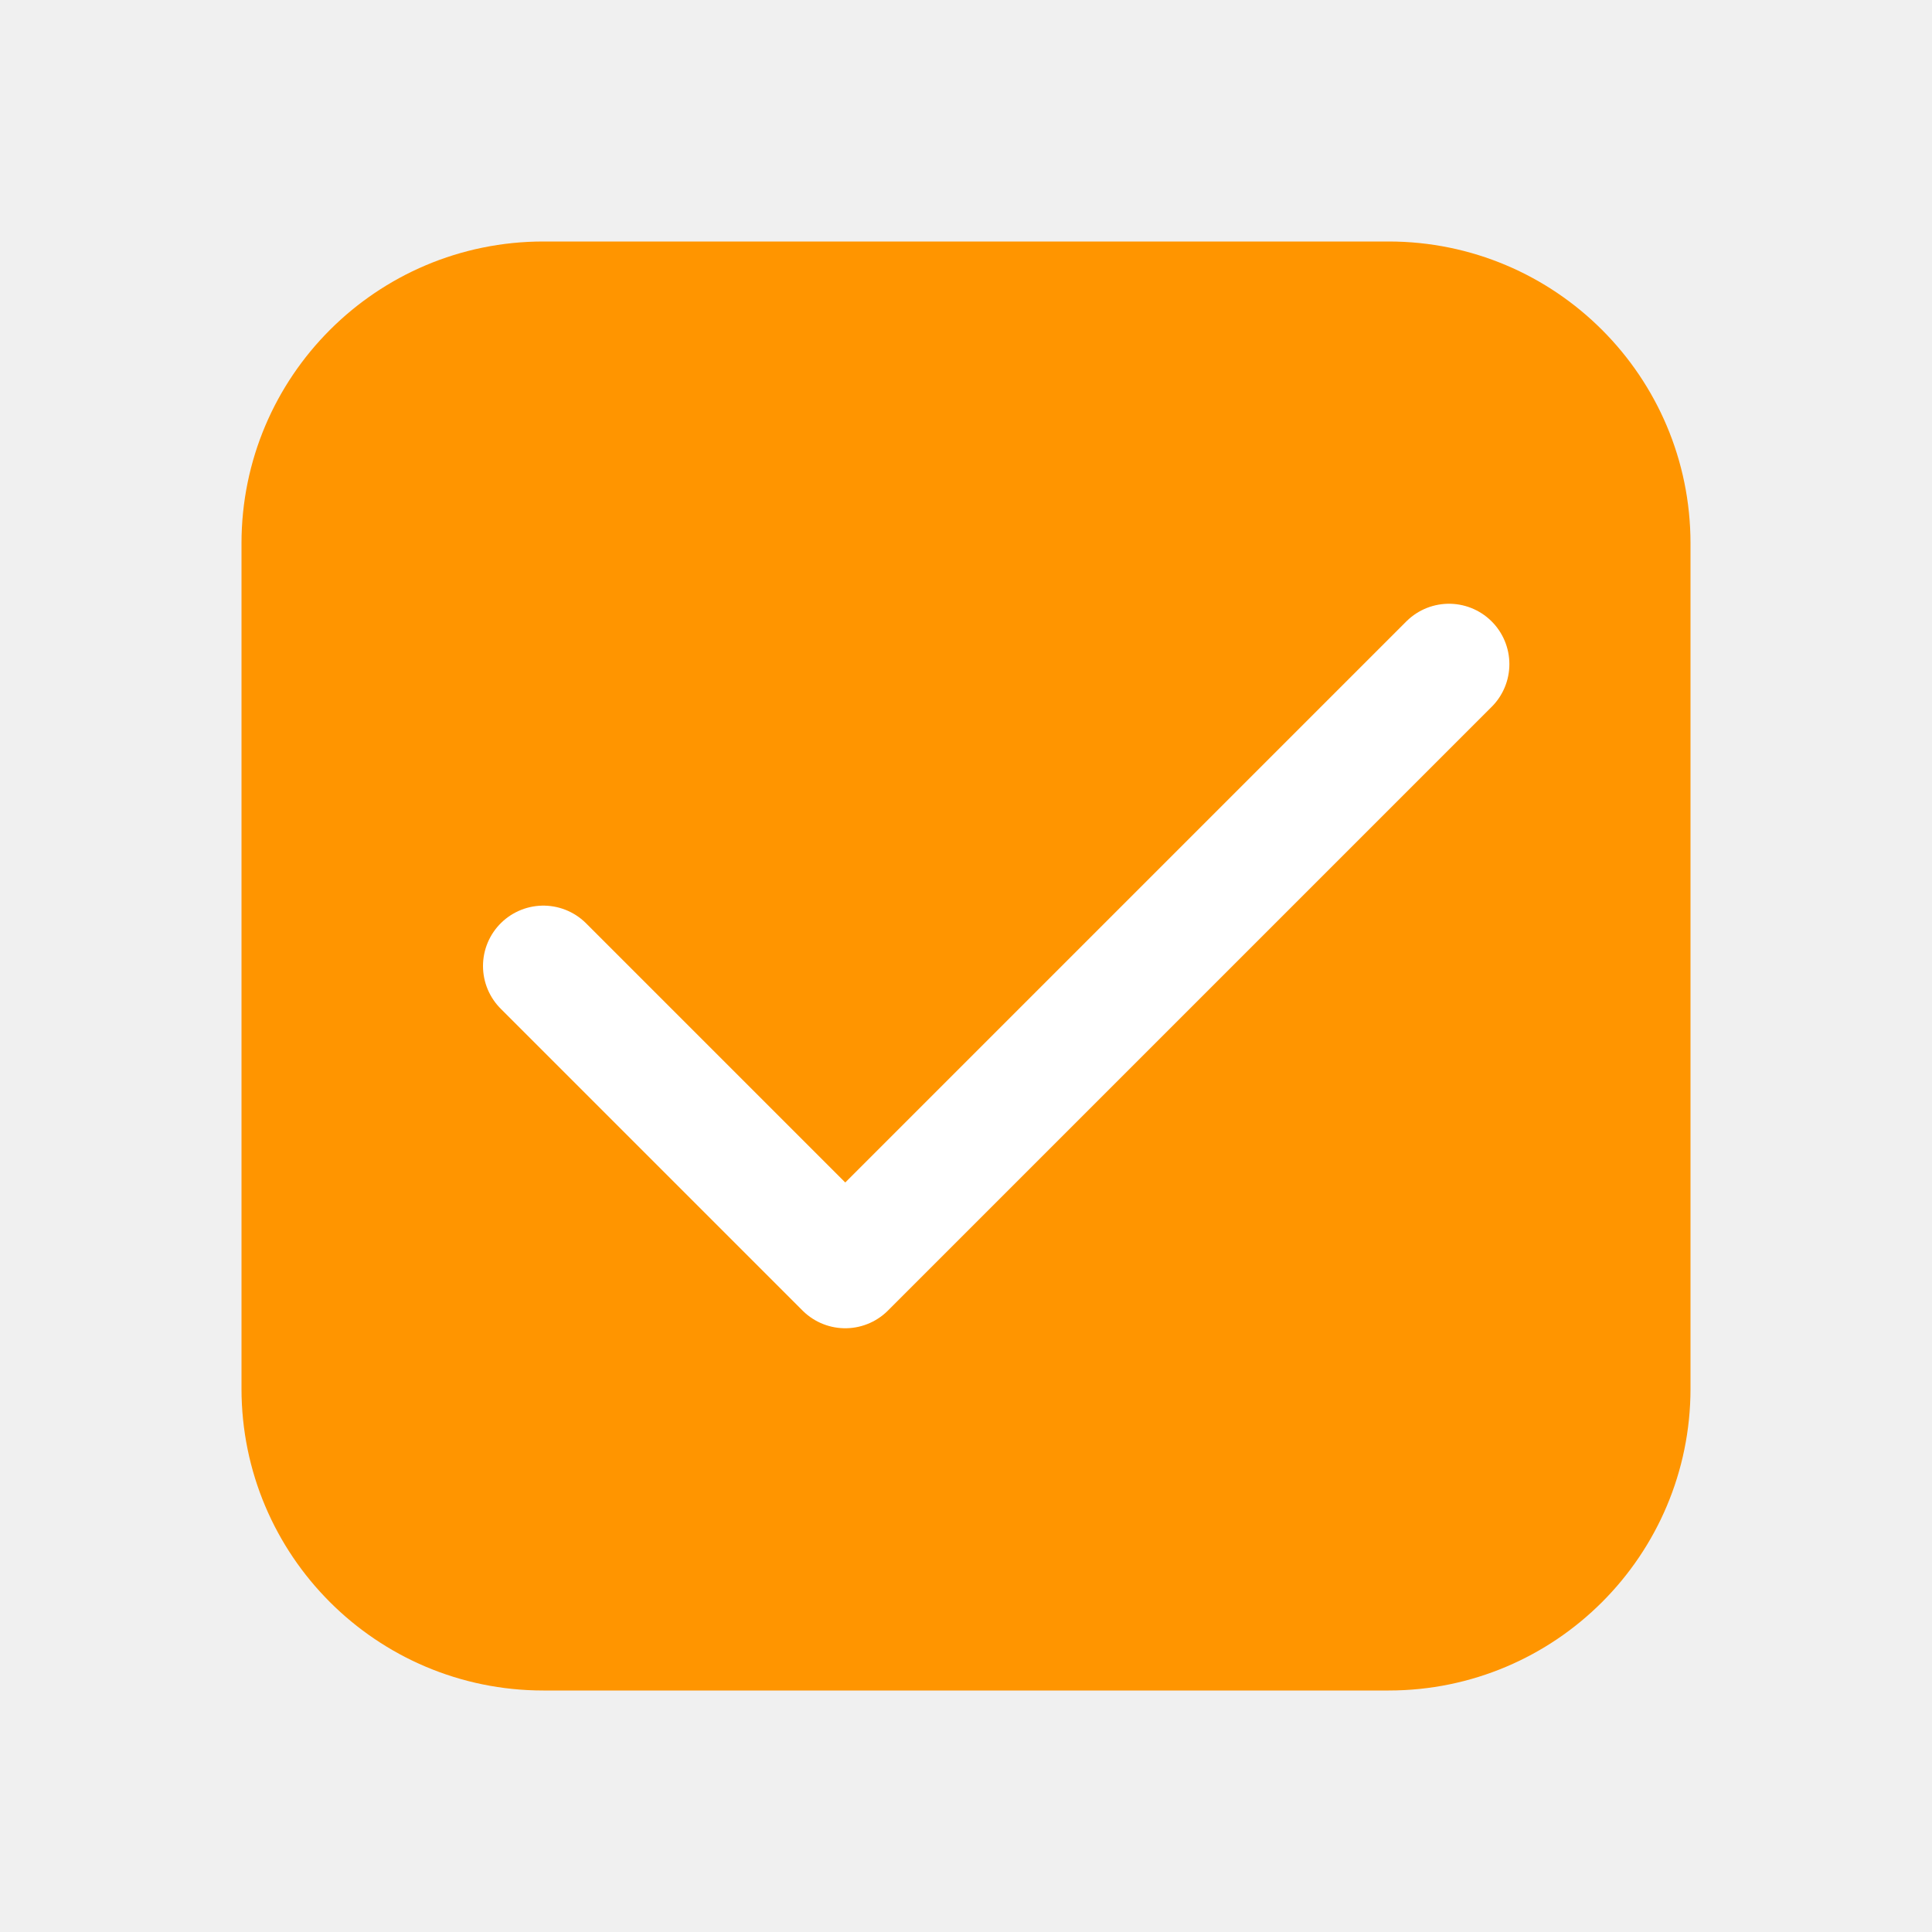
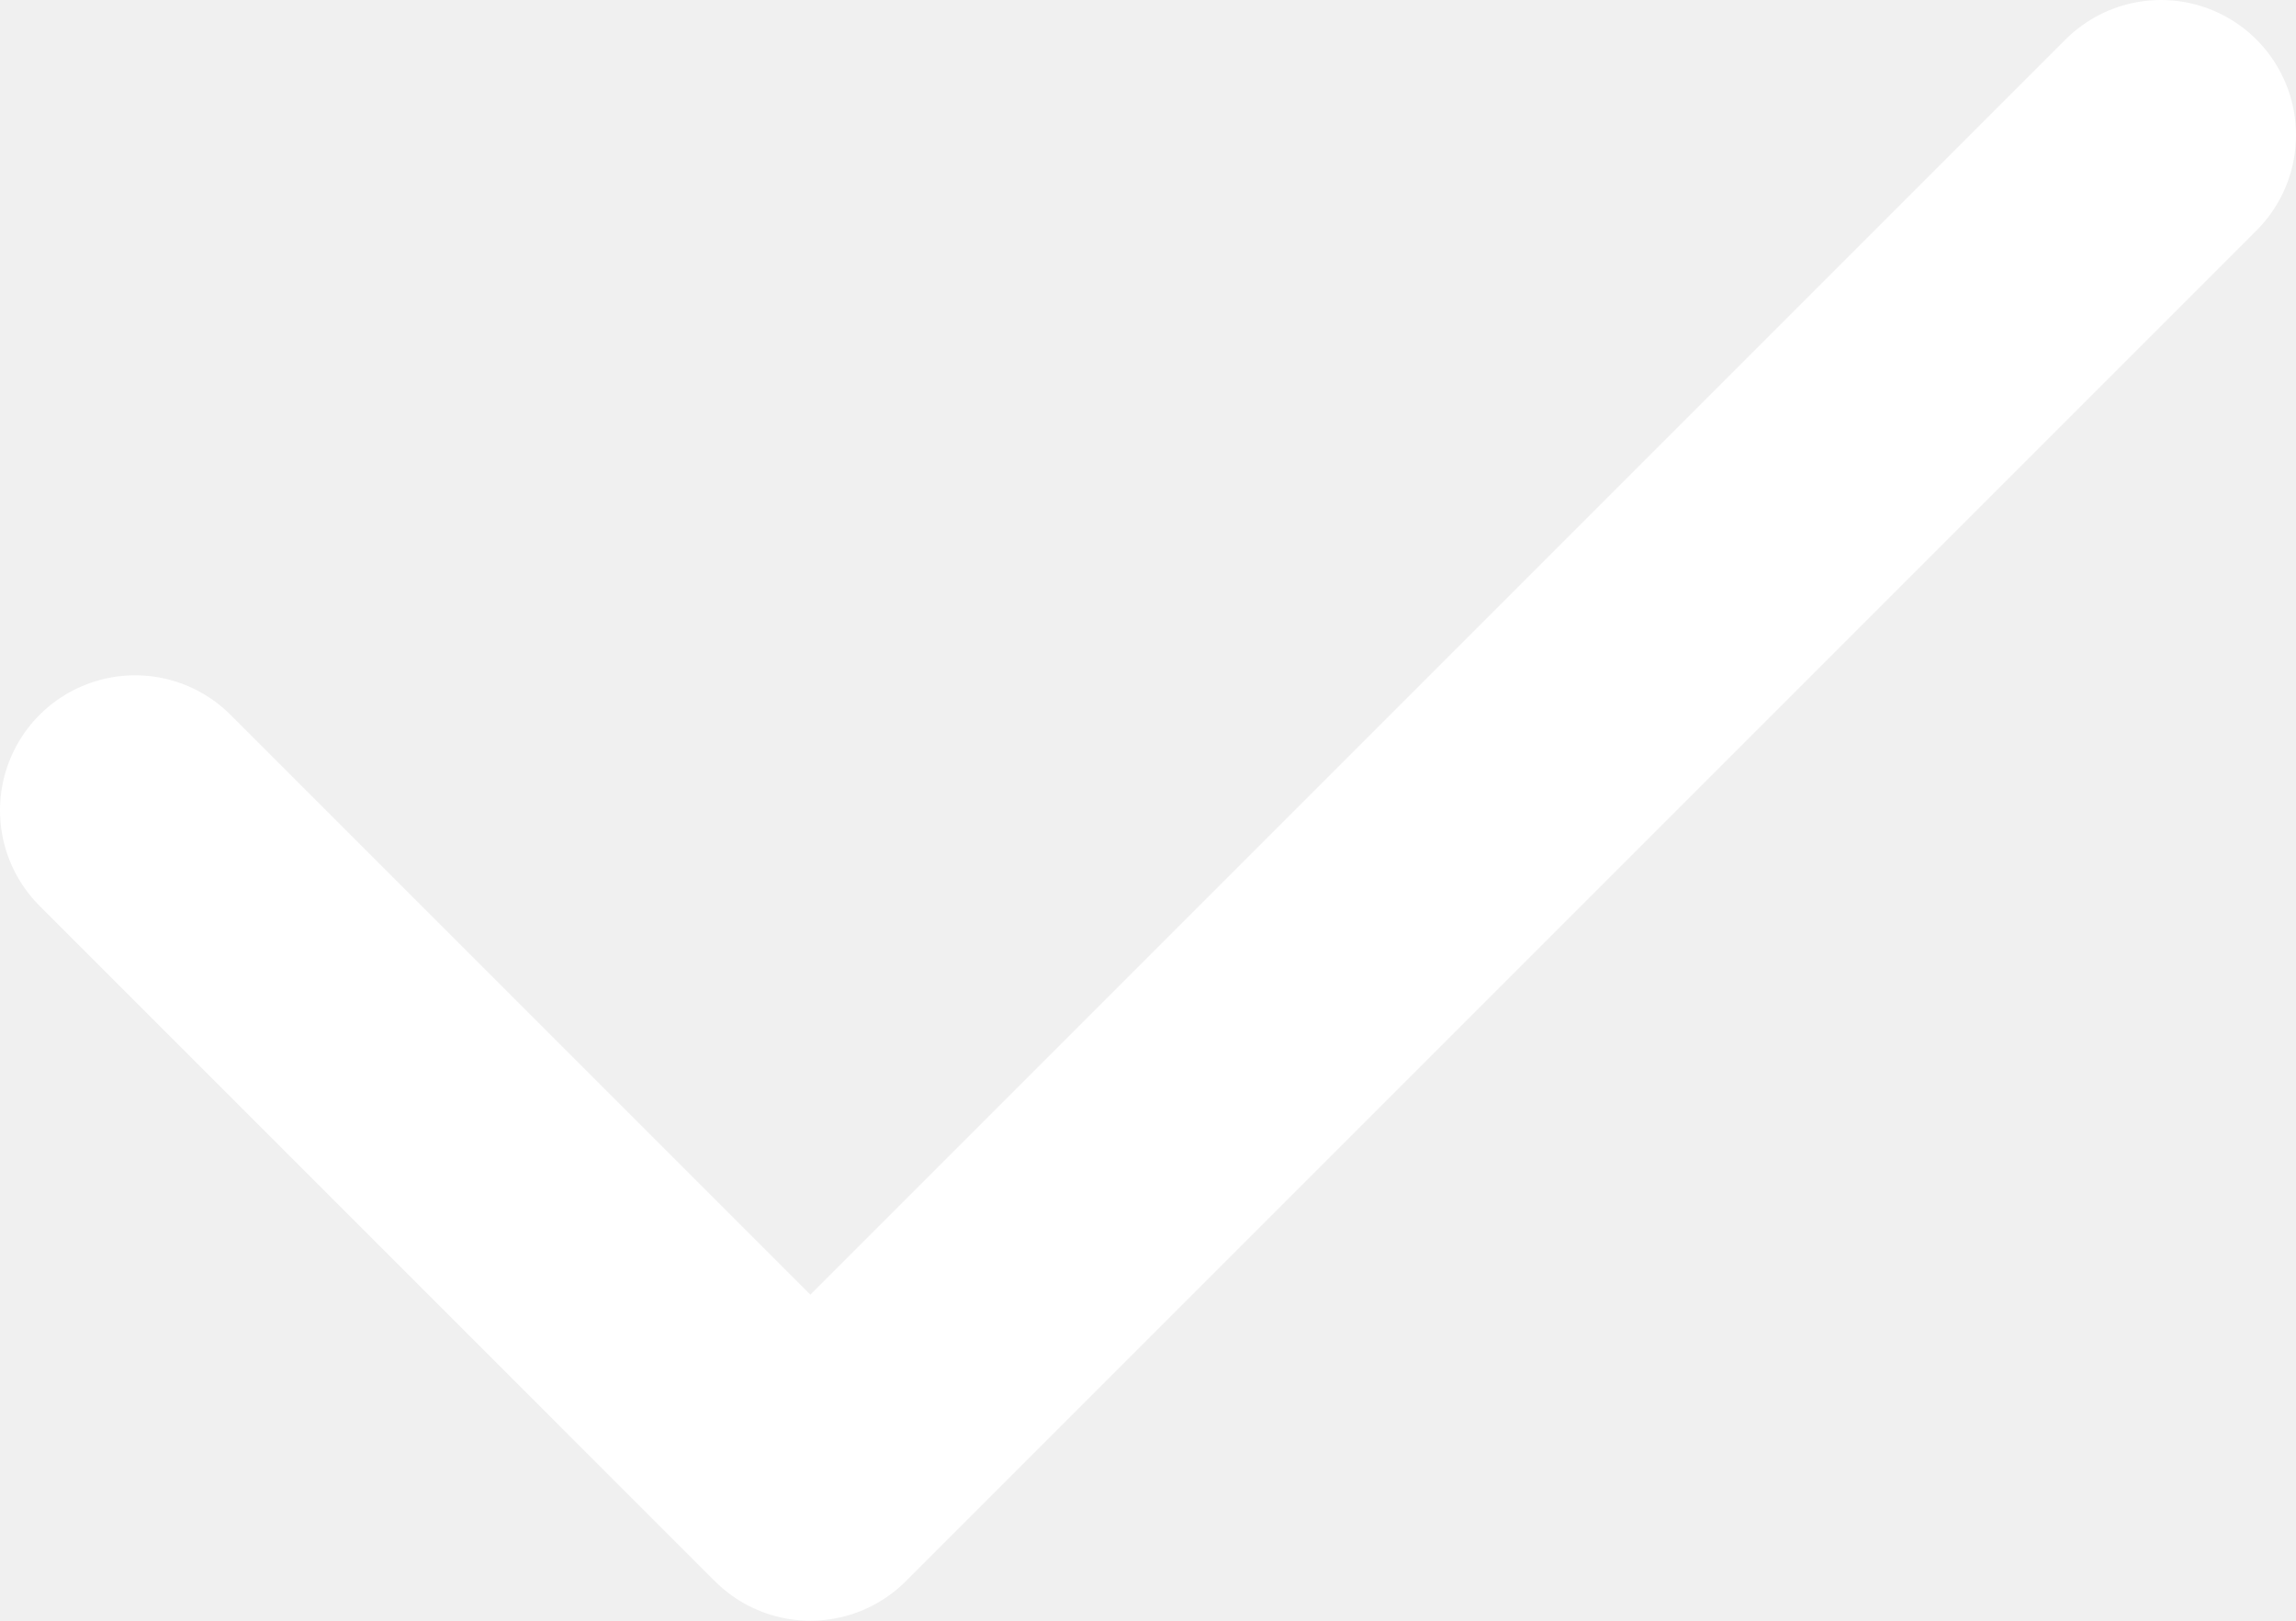
- <svg xmlns="http://www.w3.org/2000/svg" width="32" height="32" viewBox="0 0 32 32" fill="none">
-   <rect x="4.5" y="4.5" width="23" height="23" rx="4.5" fill="#FF9500" />
-   <rect x="4.5" y="4.5" width="23" height="23" rx="4.5" stroke="#FF9500" />
-   <path d="M9 16L14 21L24 11" stroke="white" stroke-width="2" stroke-linecap="round" stroke-linejoin="round" />
+ <svg xmlns="http://www.w3.org/2000/svg" width="17" height="12" viewBox="0 0 17 12" fill="none">
+   <path d="M1 6L6 11L16 1" stroke="white" stroke-width="2" stroke-linecap="round" stroke-linejoin="round" />
</svg>
